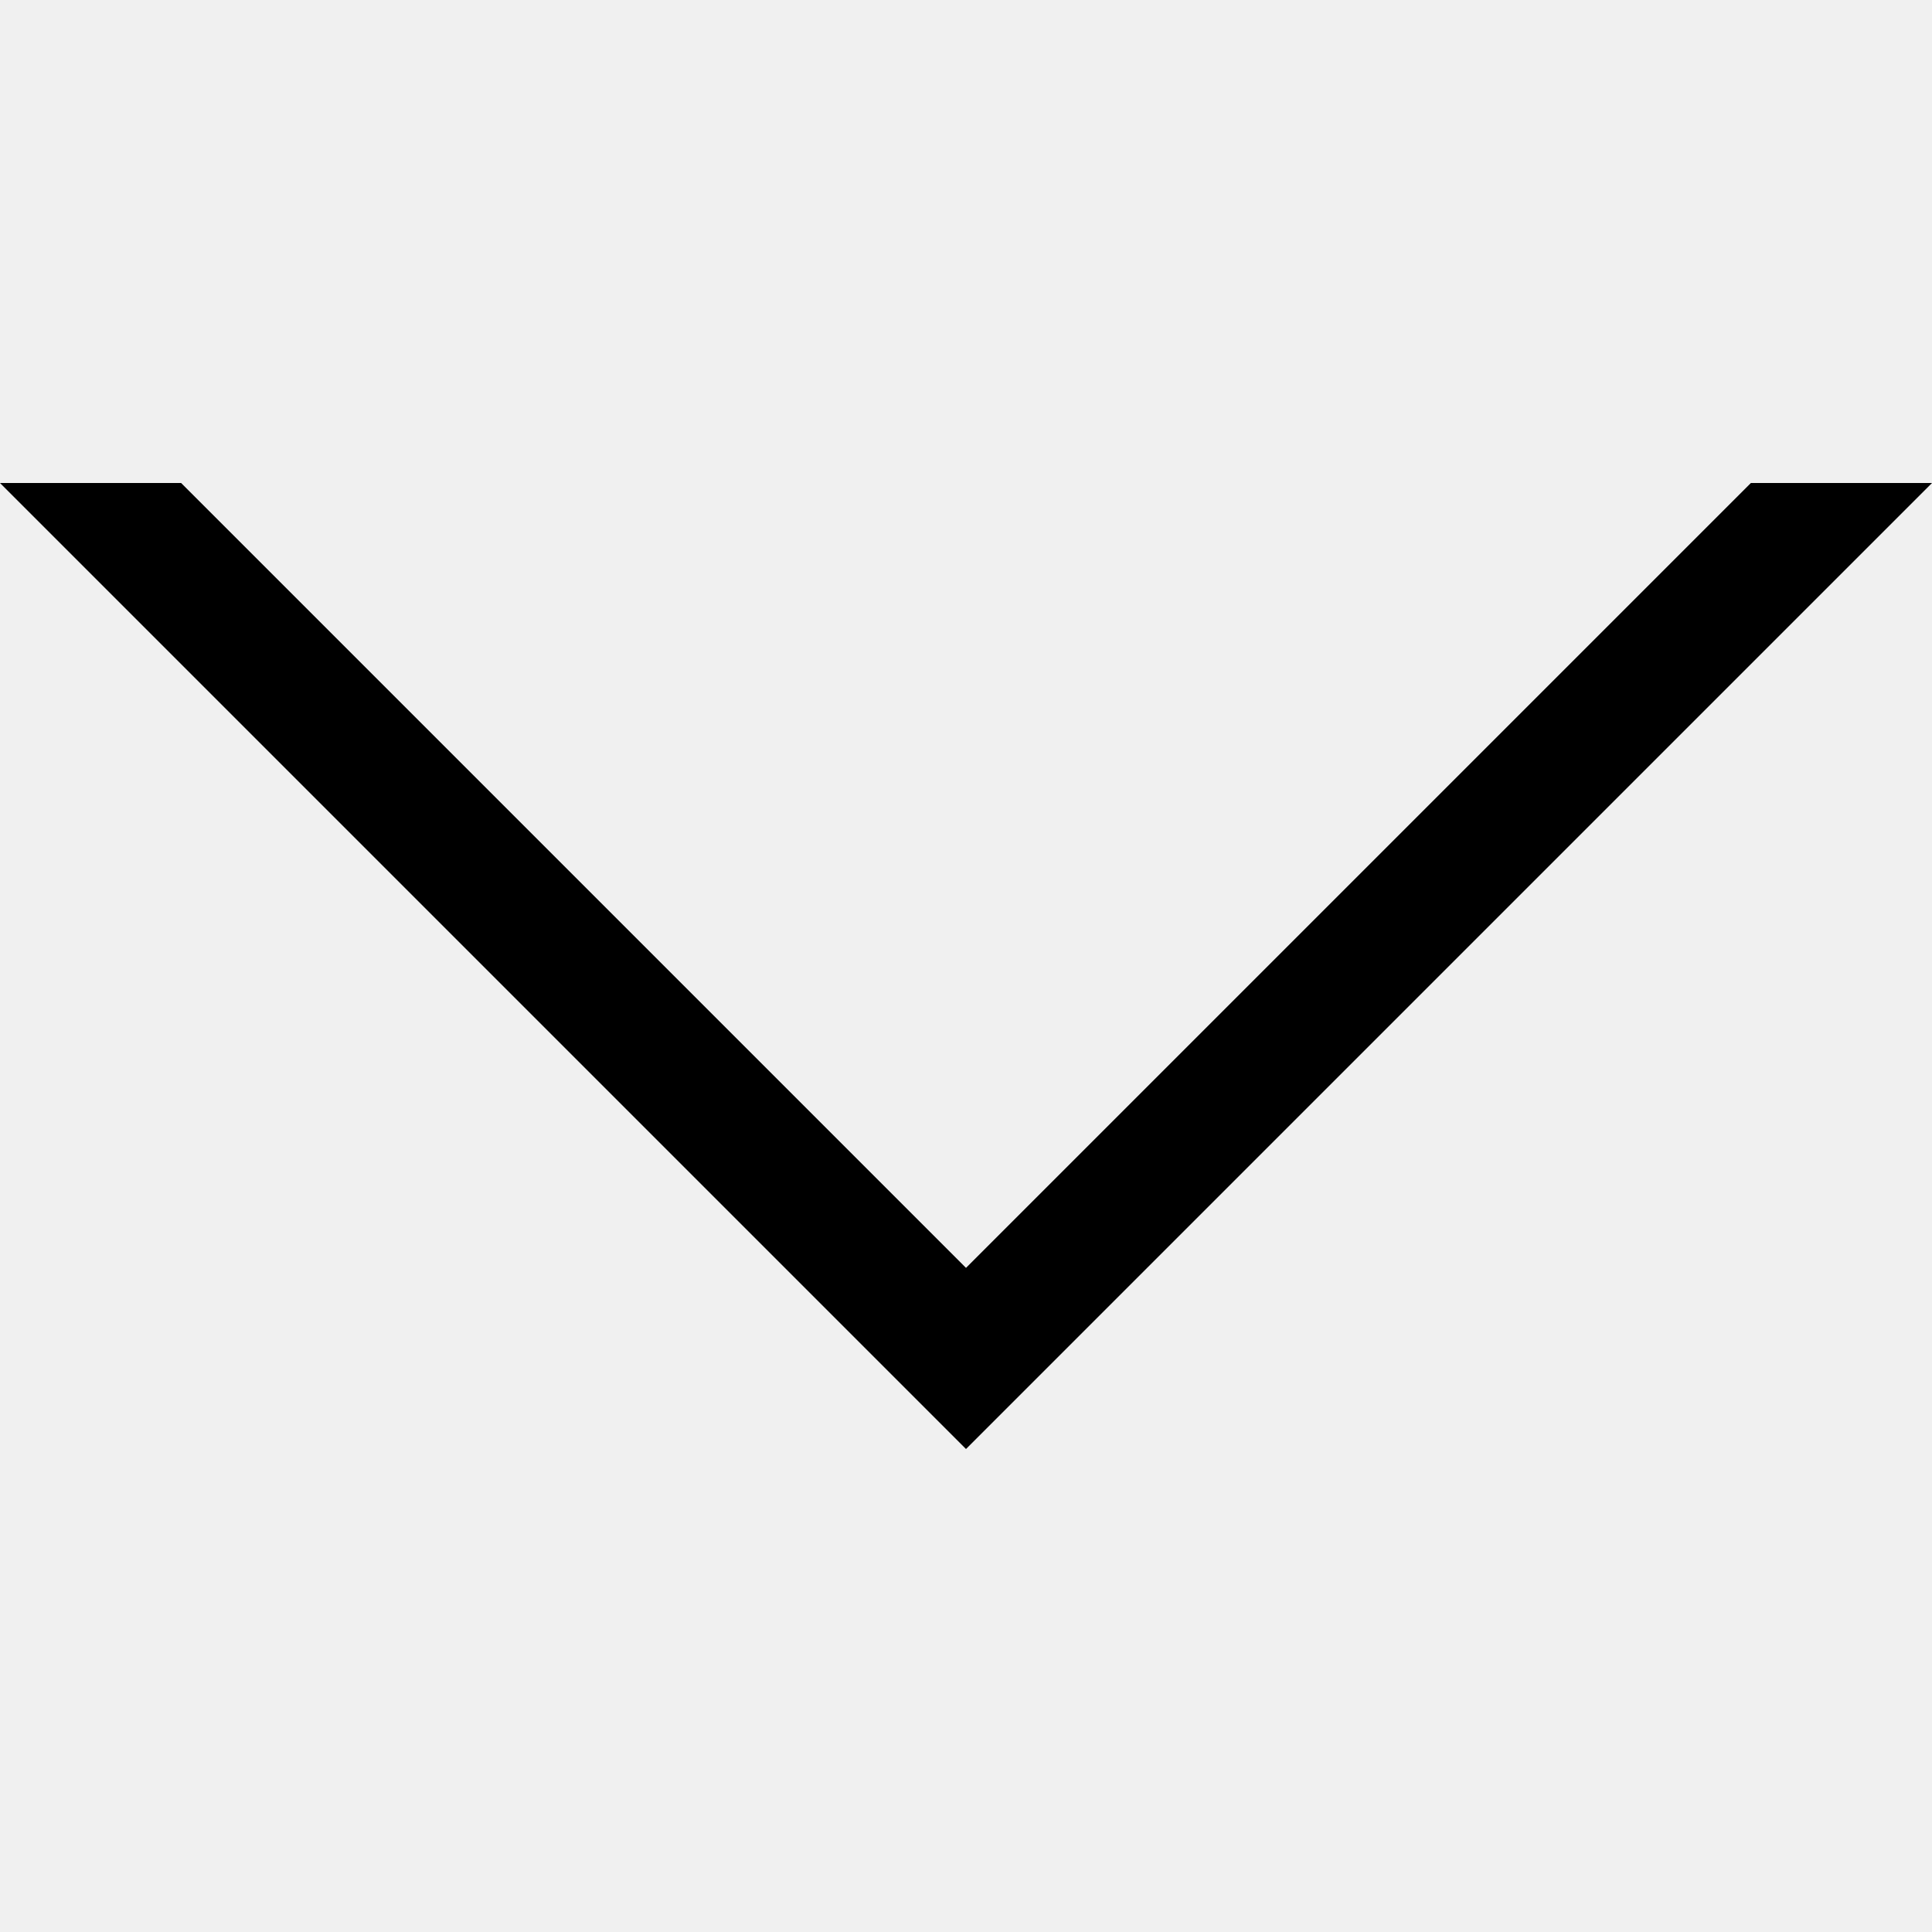
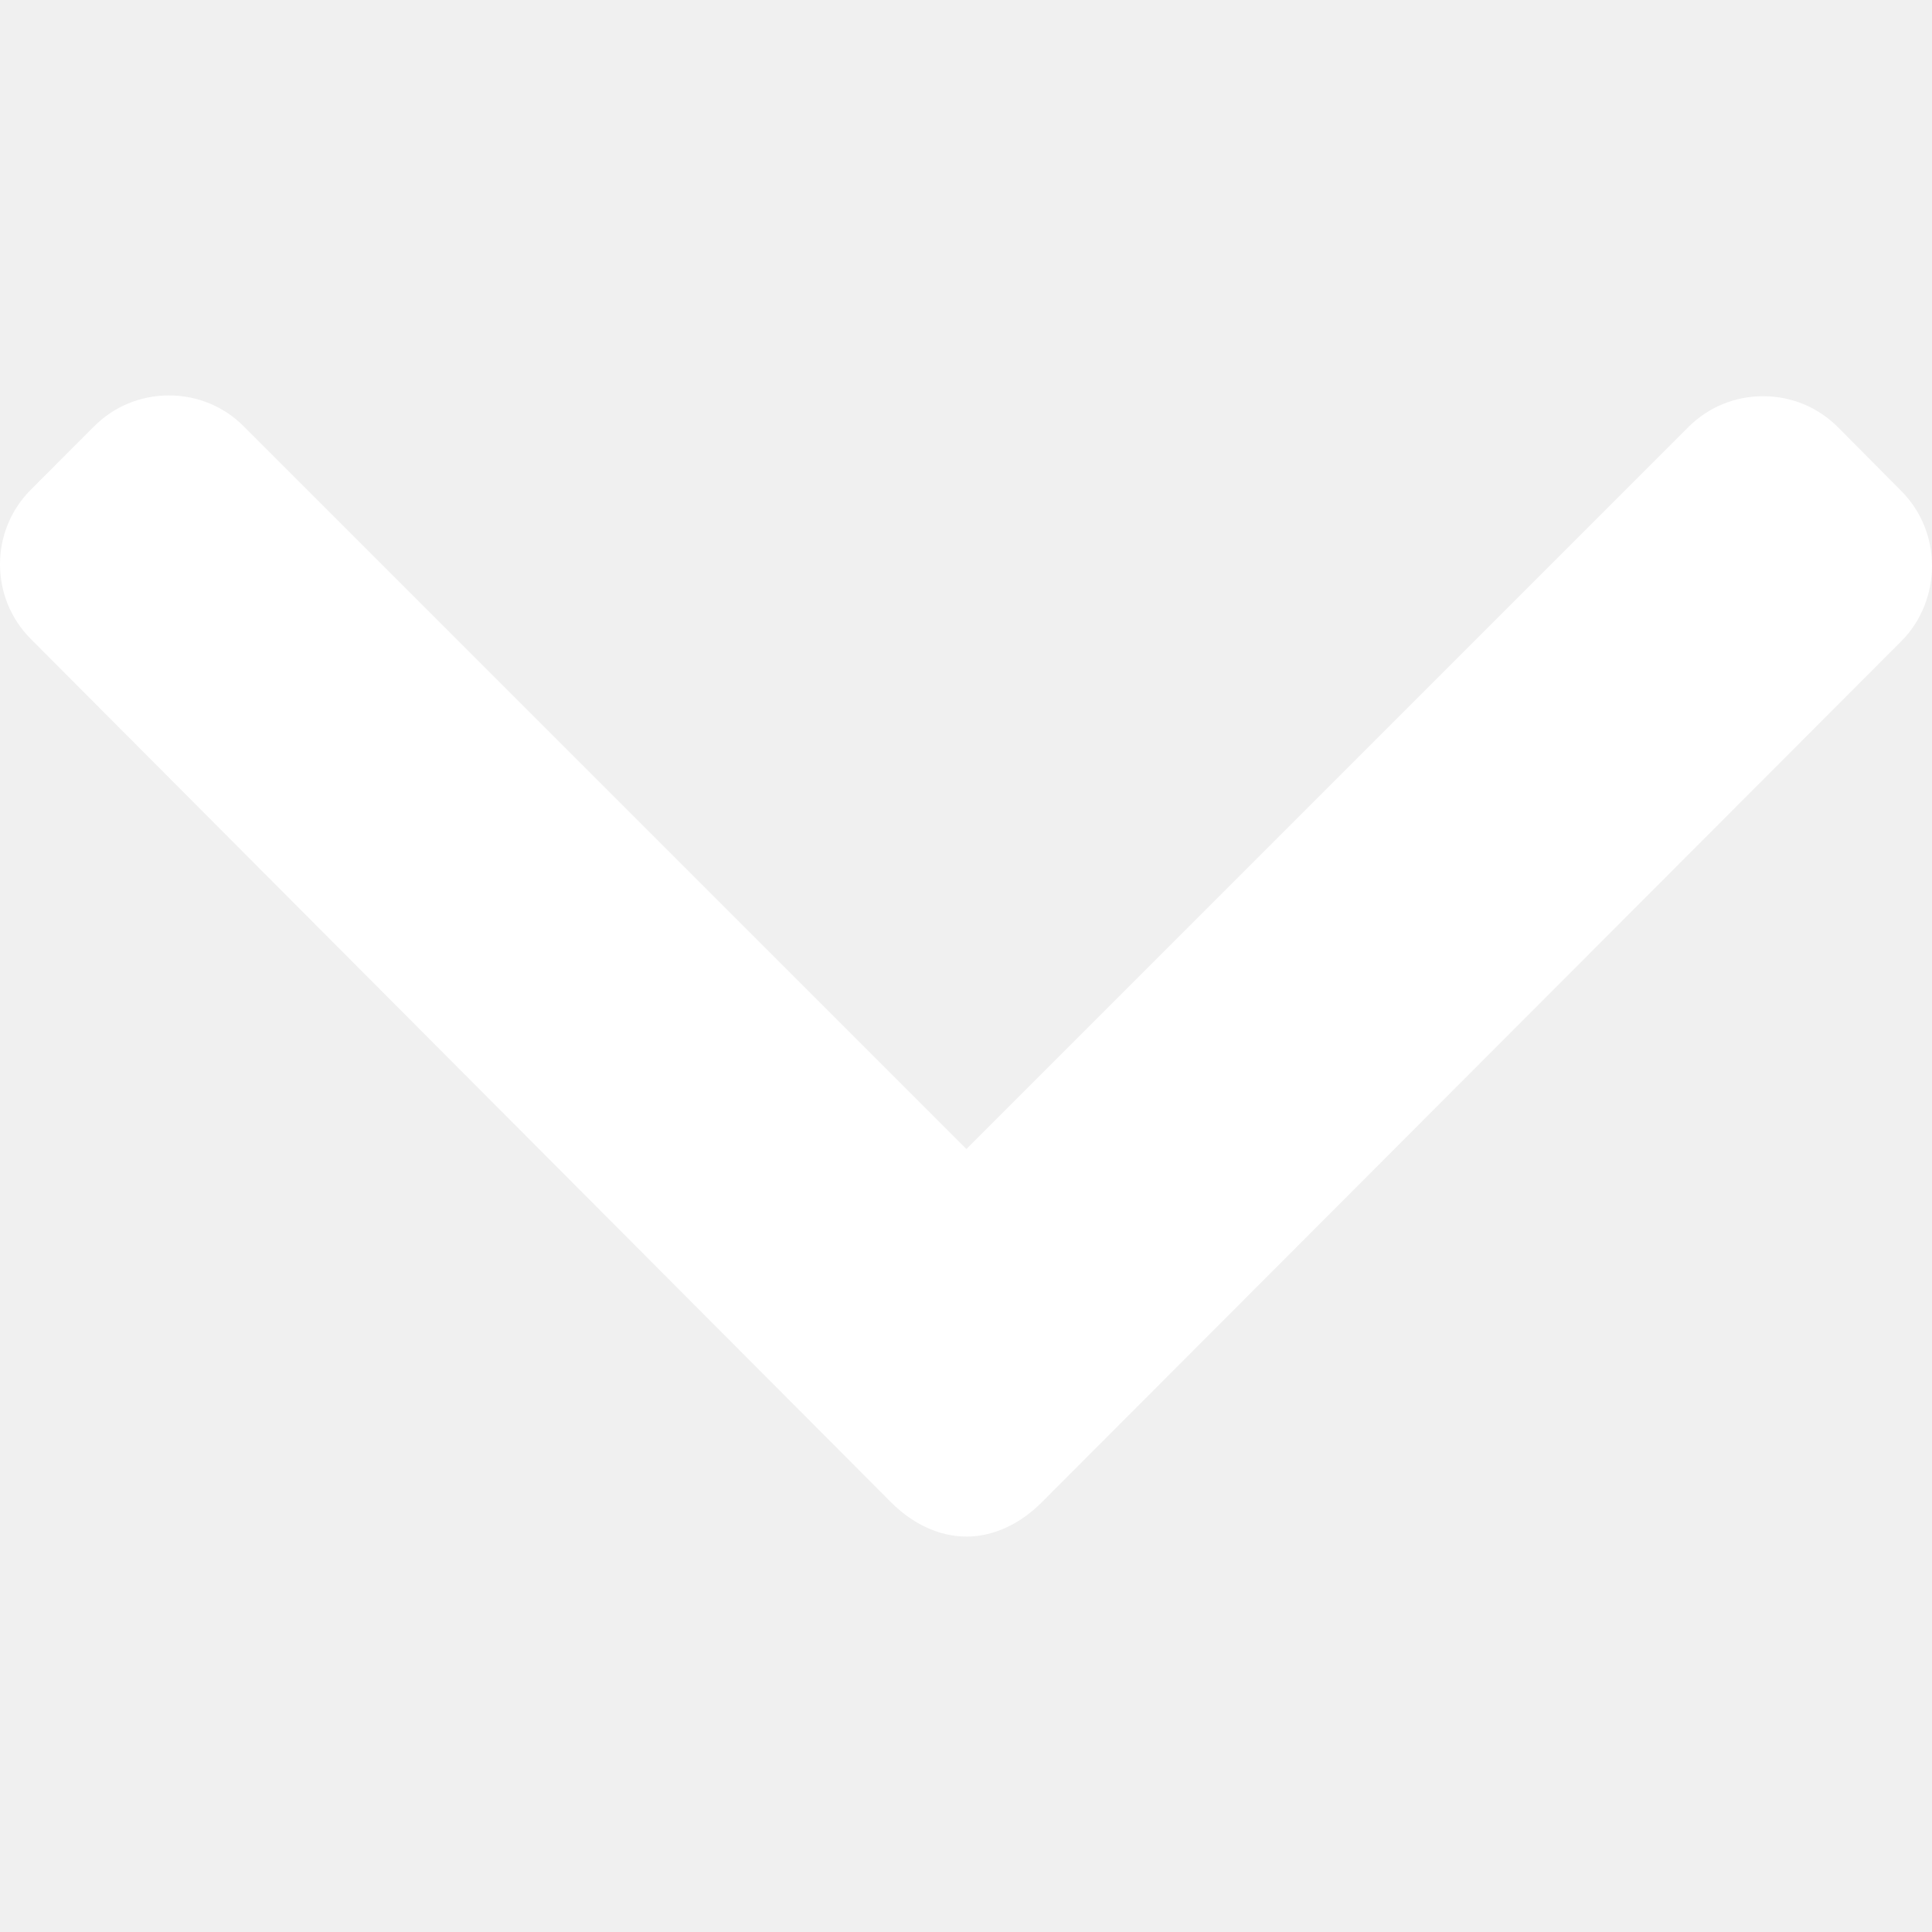
- <svg xmlns="http://www.w3.org/2000/svg" id="Capa_1" enable-background="new 0 0 551.13 551.13" height="512" viewBox="0 0 551.13 551.13" width="512">
-   <path d="m275.565 361.679-223.897-223.896h-51.668l275.565 275.565 275.565-275.565h-51.668z" />
+ <svg xmlns="http://www.w3.org/2000/svg" version="1.1" id="Layer_1" x="0px" y="0px" viewBox="0 0 491.996 491.996" style="enable-background:new 0 0 491.996 491.996;" xml:space="preserve" width="512px" height="512px">
+   <g>
+     <g>
+       <g>
+         <path d="M484.132,124.986l-16.116-16.228c-5.072-5.068-11.82-7.86-19.032-7.86c-7.208,0-13.964,2.792-19.036,7.86l-183.84,183.848    L62.056,108.554c-5.064-5.068-11.82-7.856-19.028-7.856s-13.968,2.788-19.036,7.856l-16.12,16.128    c-10.496,10.488-10.496,27.572,0,38.06l219.136,219.924c5.064,5.064,11.812,8.632,19.084,8.632h0.084    c7.212,0,13.96-3.572,19.024-8.632l218.932-219.328c5.072-5.064,7.856-12.016,7.864-19.224    C491.996,136.902,489.204,130.046,484.132,124.986z" data-original="#000000" class="active-path" data-old_color="#000000" fill="#FFFFFF" />
+       </g>
+     </g>
+   </g>
</svg>
